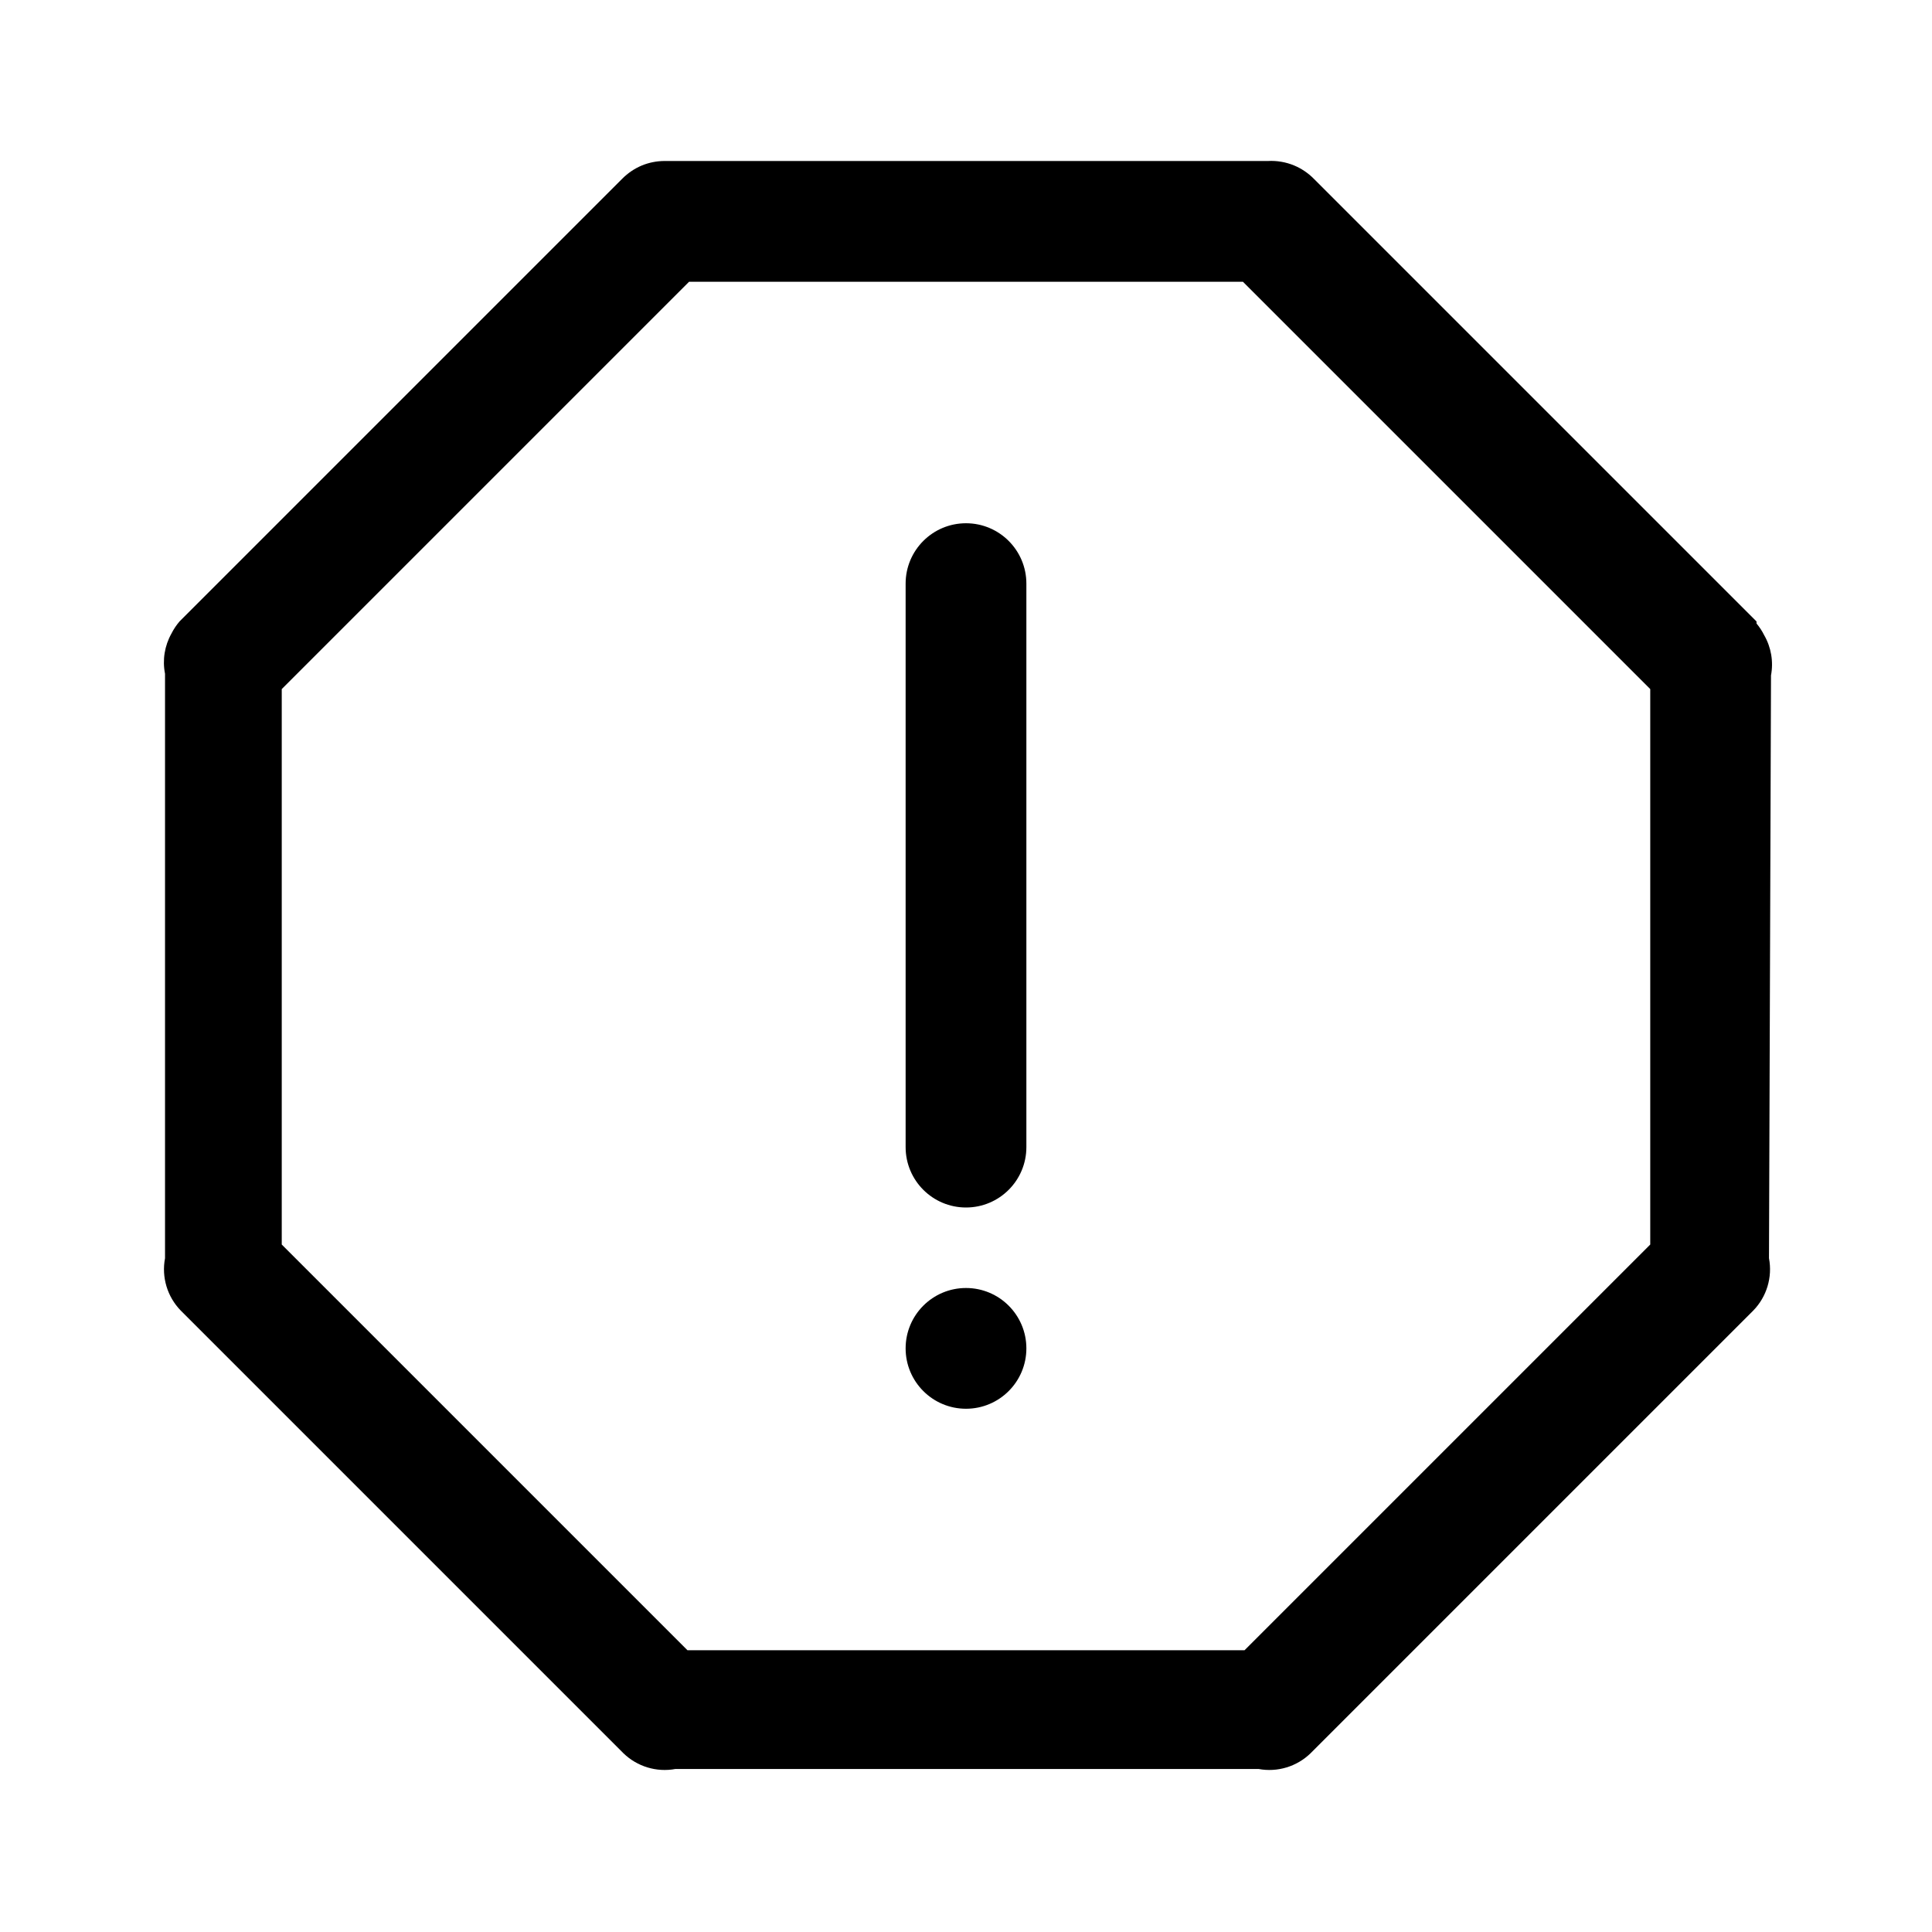
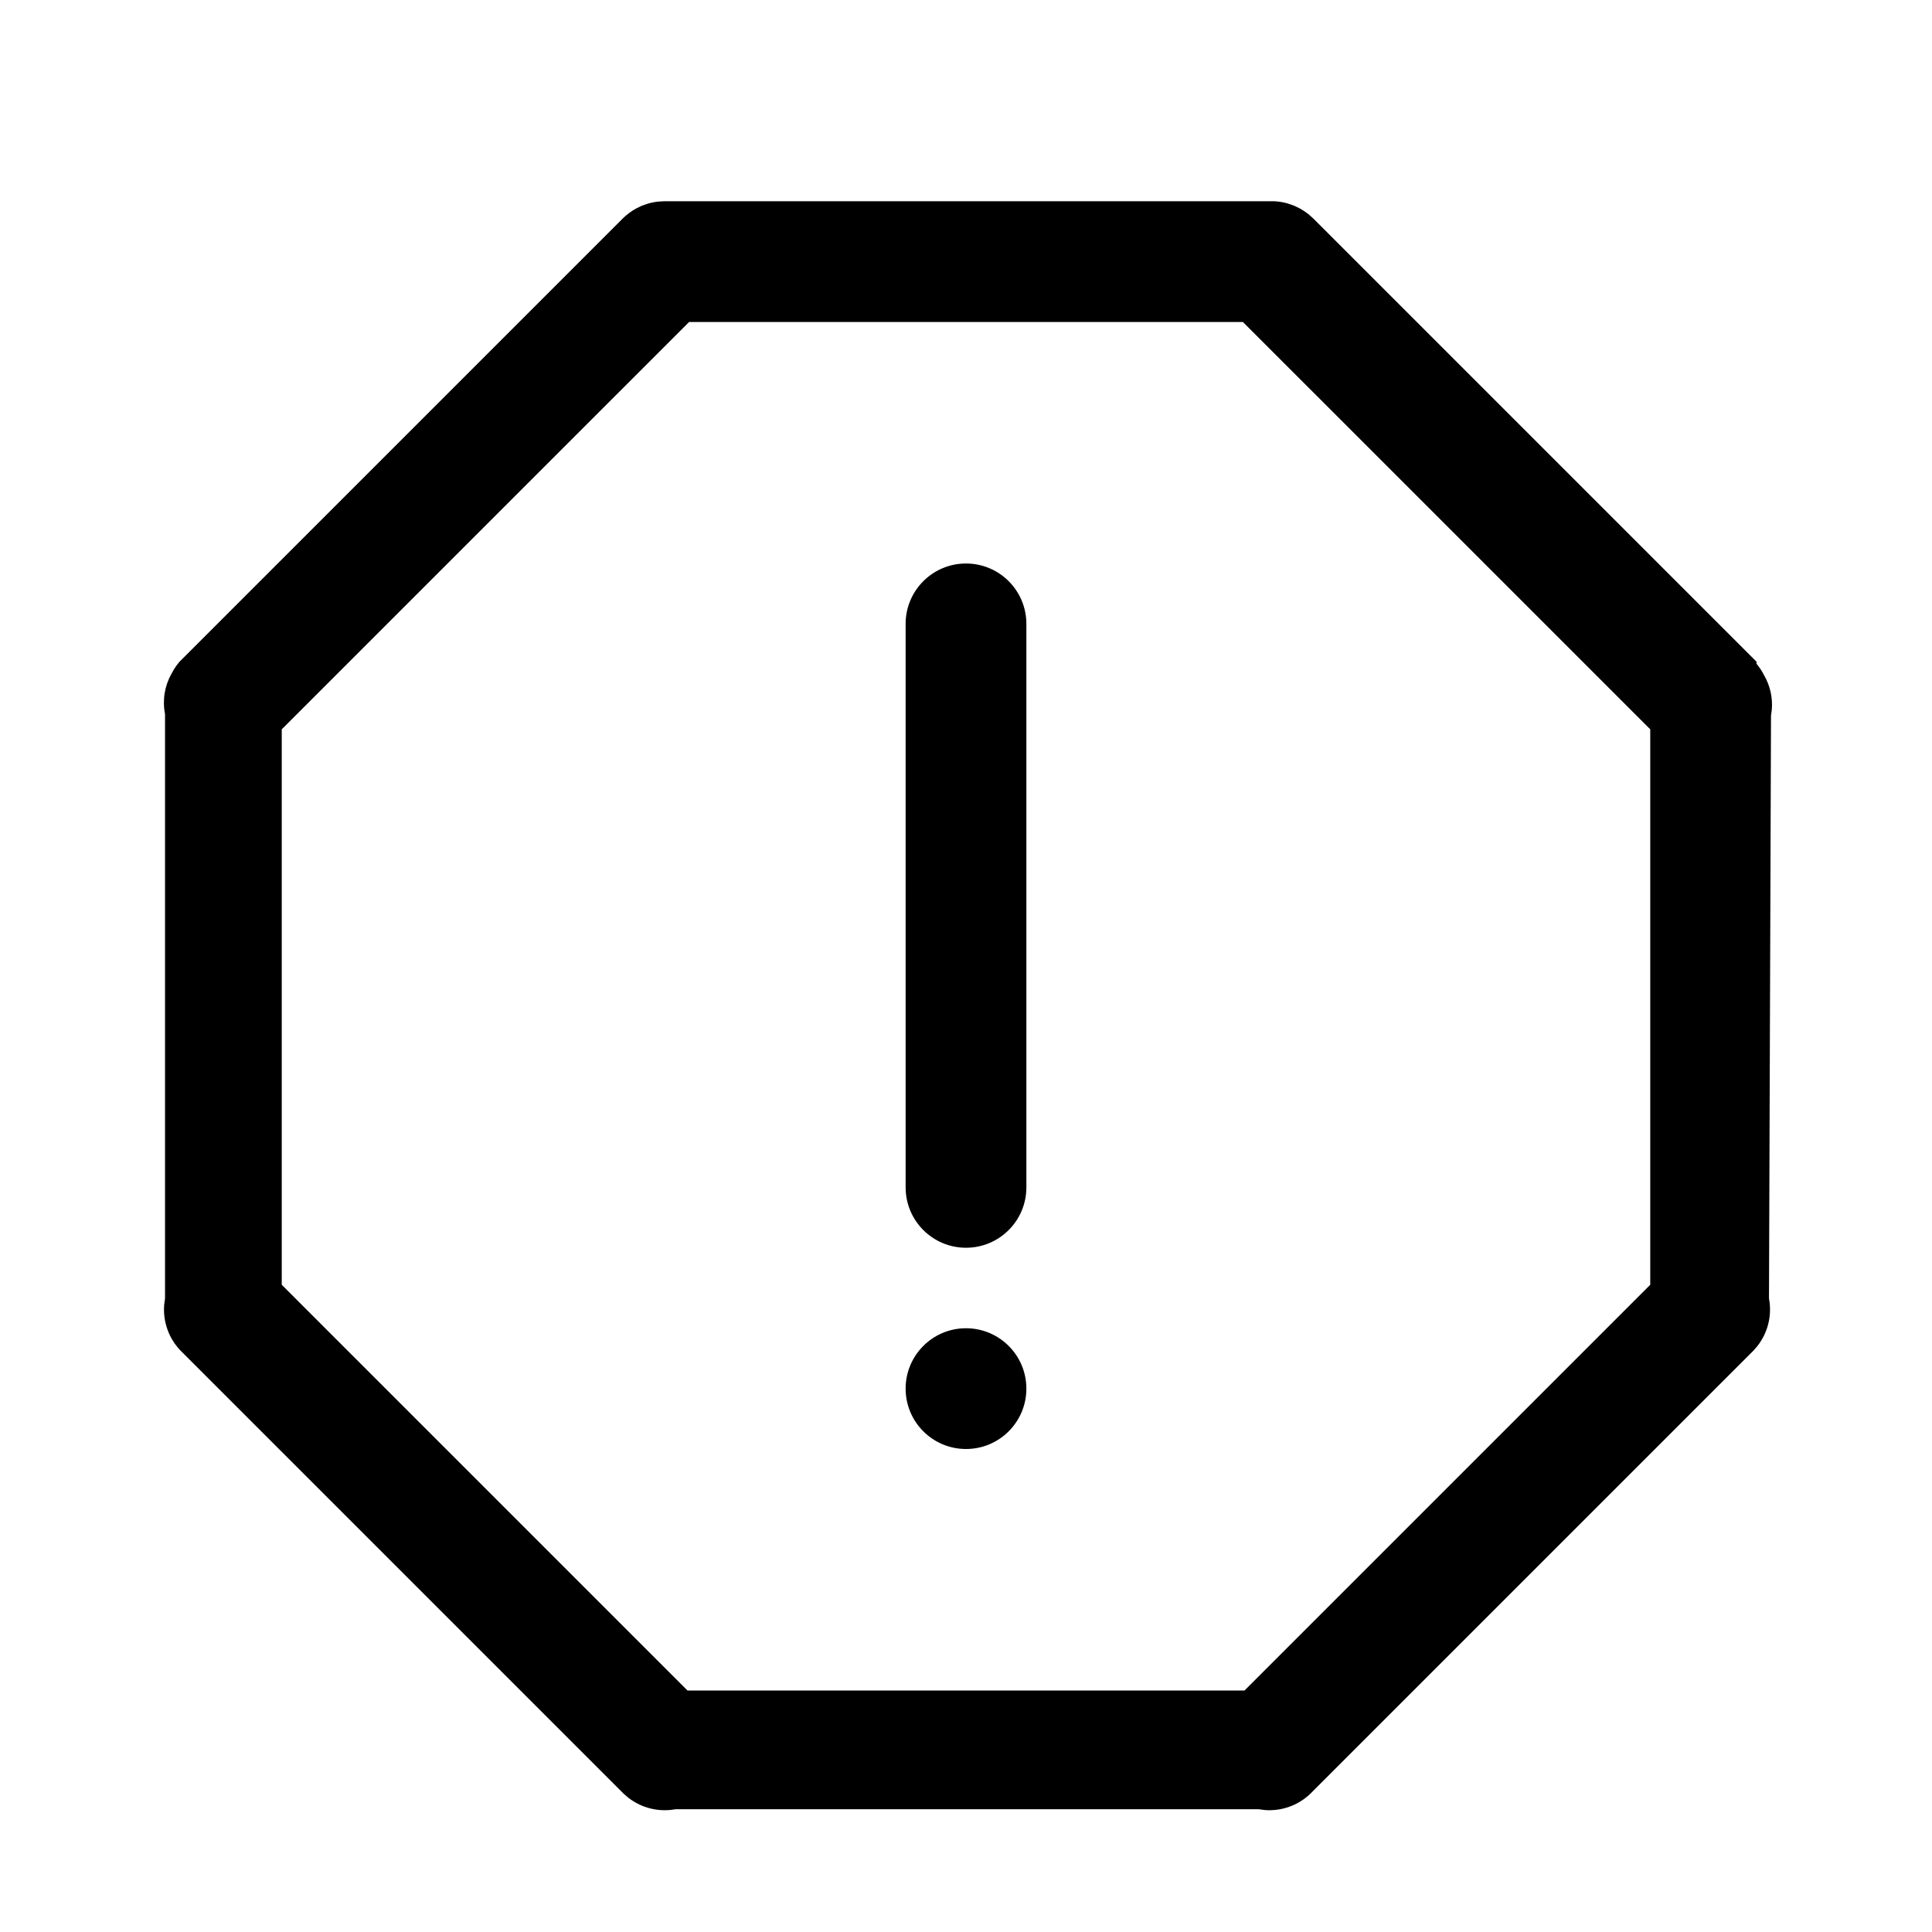
<svg xmlns="http://www.w3.org/2000/svg" viewBox="0 0 48 48" role="img">
-   <rect x="22.5" y="13" width="3" height="17" rx="1.5" ry="1.5" transform="rotate(-180 24 21.5)" />
-   <rect x="22.5" y="32" width="3" height="3" rx="1.5" ry="1.5" transform="rotate(-180 24 33.5)" />
-   <path d="M44 16.78a1.46 1.46 0 00-.17-1 1.49 1.49 0 00-.19-.29v-.05l-11-11a1.5 1.5 0 00-.49-.33A1.49 1.49 0 0031.5 4h-15a1.49 1.49 0 00-.55.11 1.5 1.5 0 00-.49.33l-11 11a1.49 1.49 0 00-.2.3 1.46 1.46 0 00-.16 1v14.52a1.47 1.47 0 00.39 1.3l11 11a1.47 1.47 0 001.29.39h14.49a1.47 1.47 0 001.29-.39l11-11a1.47 1.47 0 00.39-1.3zM30.92 41H17.08L7 30.92v-13.8L17.12 7h13.76L41 17.12v13.8z" />
+   <path d="M31.666 5c.11.006.22.025.327.055l.157.055.134.064a1.5 1.5 0 01.246.166l.11.1 11 11v.05c.074.089.138.186.19.29.15.26.215.557.19.852l-.02.148-.05 14.48a1.47 1.47 0 01-.286 1.18l-.104.12-11 11a1.47 1.47 0 01-1.134.41l-.156-.02H16.78a1.47 1.47 0 01-1.171-.287l-.119-.103-11-11a1.47 1.47 0 01-.411-1.143l.021-.157V17.74a1.46 1.46 0 01.16-1 1.49 1.49 0 01.125-.205l.075-.095 11-11a1.5 1.5 0 01.356-.266l.134-.064.133-.047a1.49 1.49 0 01.276-.055L16.5 5h15.166zm-.786 3H17.12L7 18.12v13.8L17.08 42h13.84L41 31.92v-13.8L30.88 8zM24 33a1.5 1.5 0 110 3 1.5 1.5 0 010-3zm0-19a1.5 1.5 0 011.5 1.5v14a1.5 1.5 0 01-3 0v-14A1.5 1.5 0 0124 14z" />
</svg>
